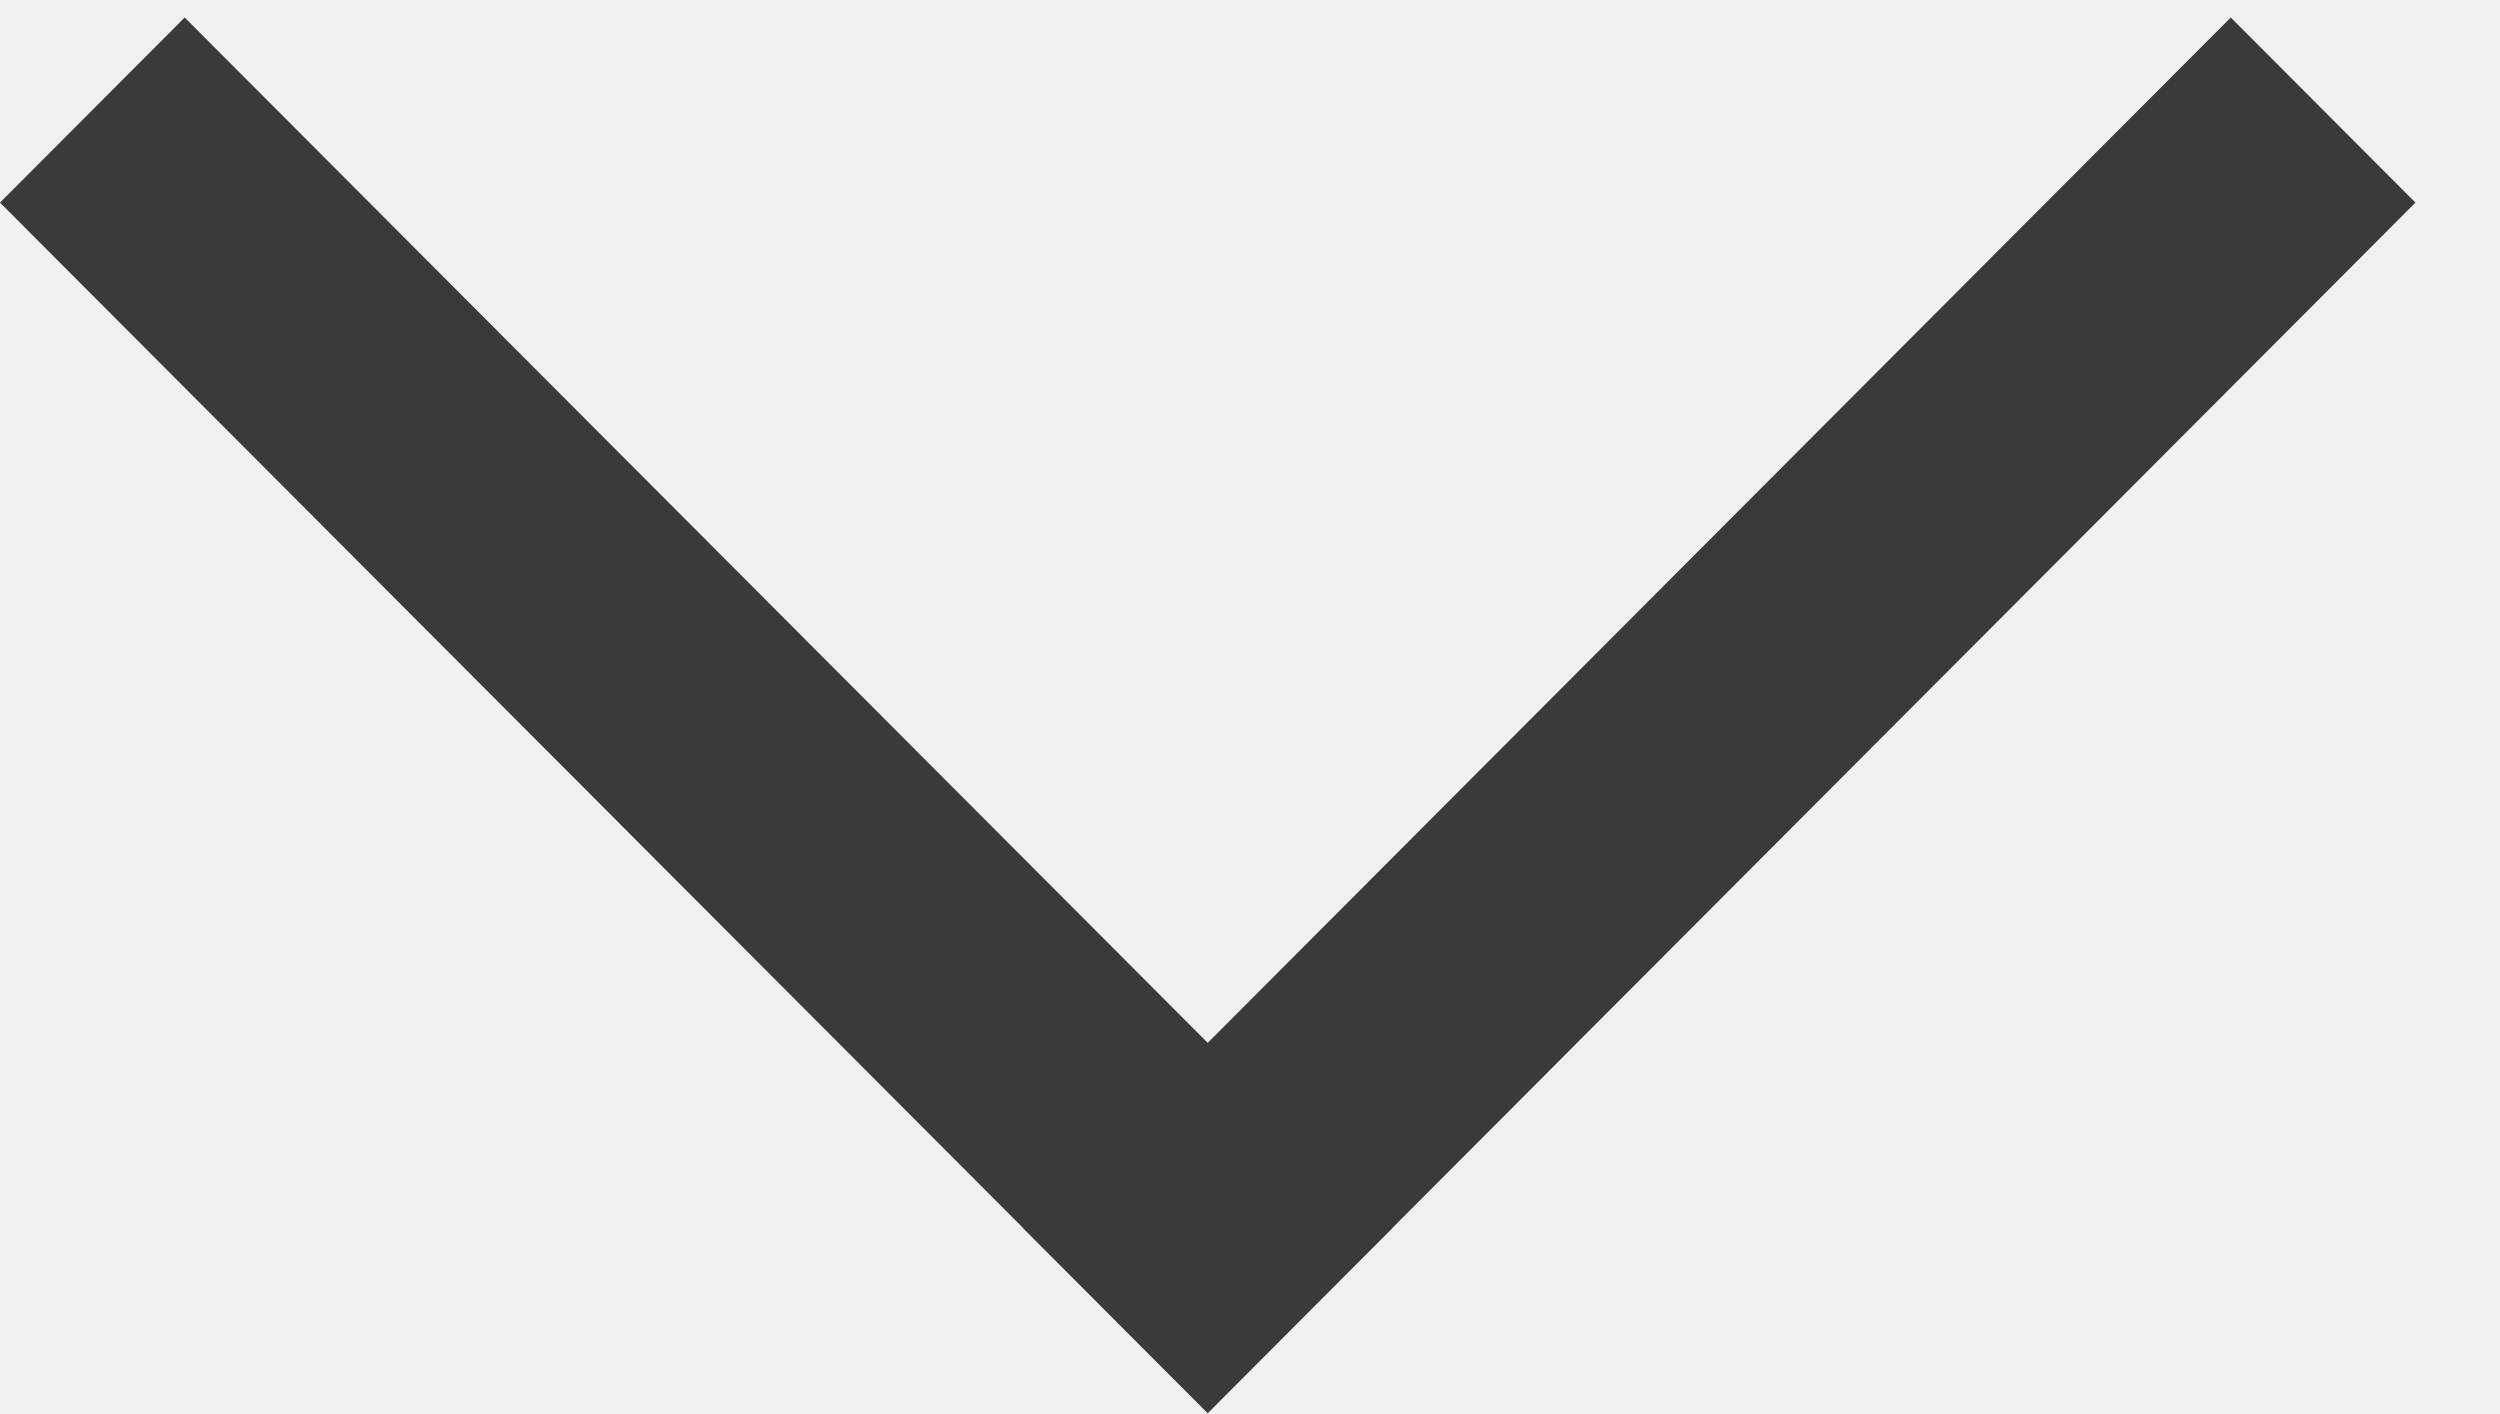
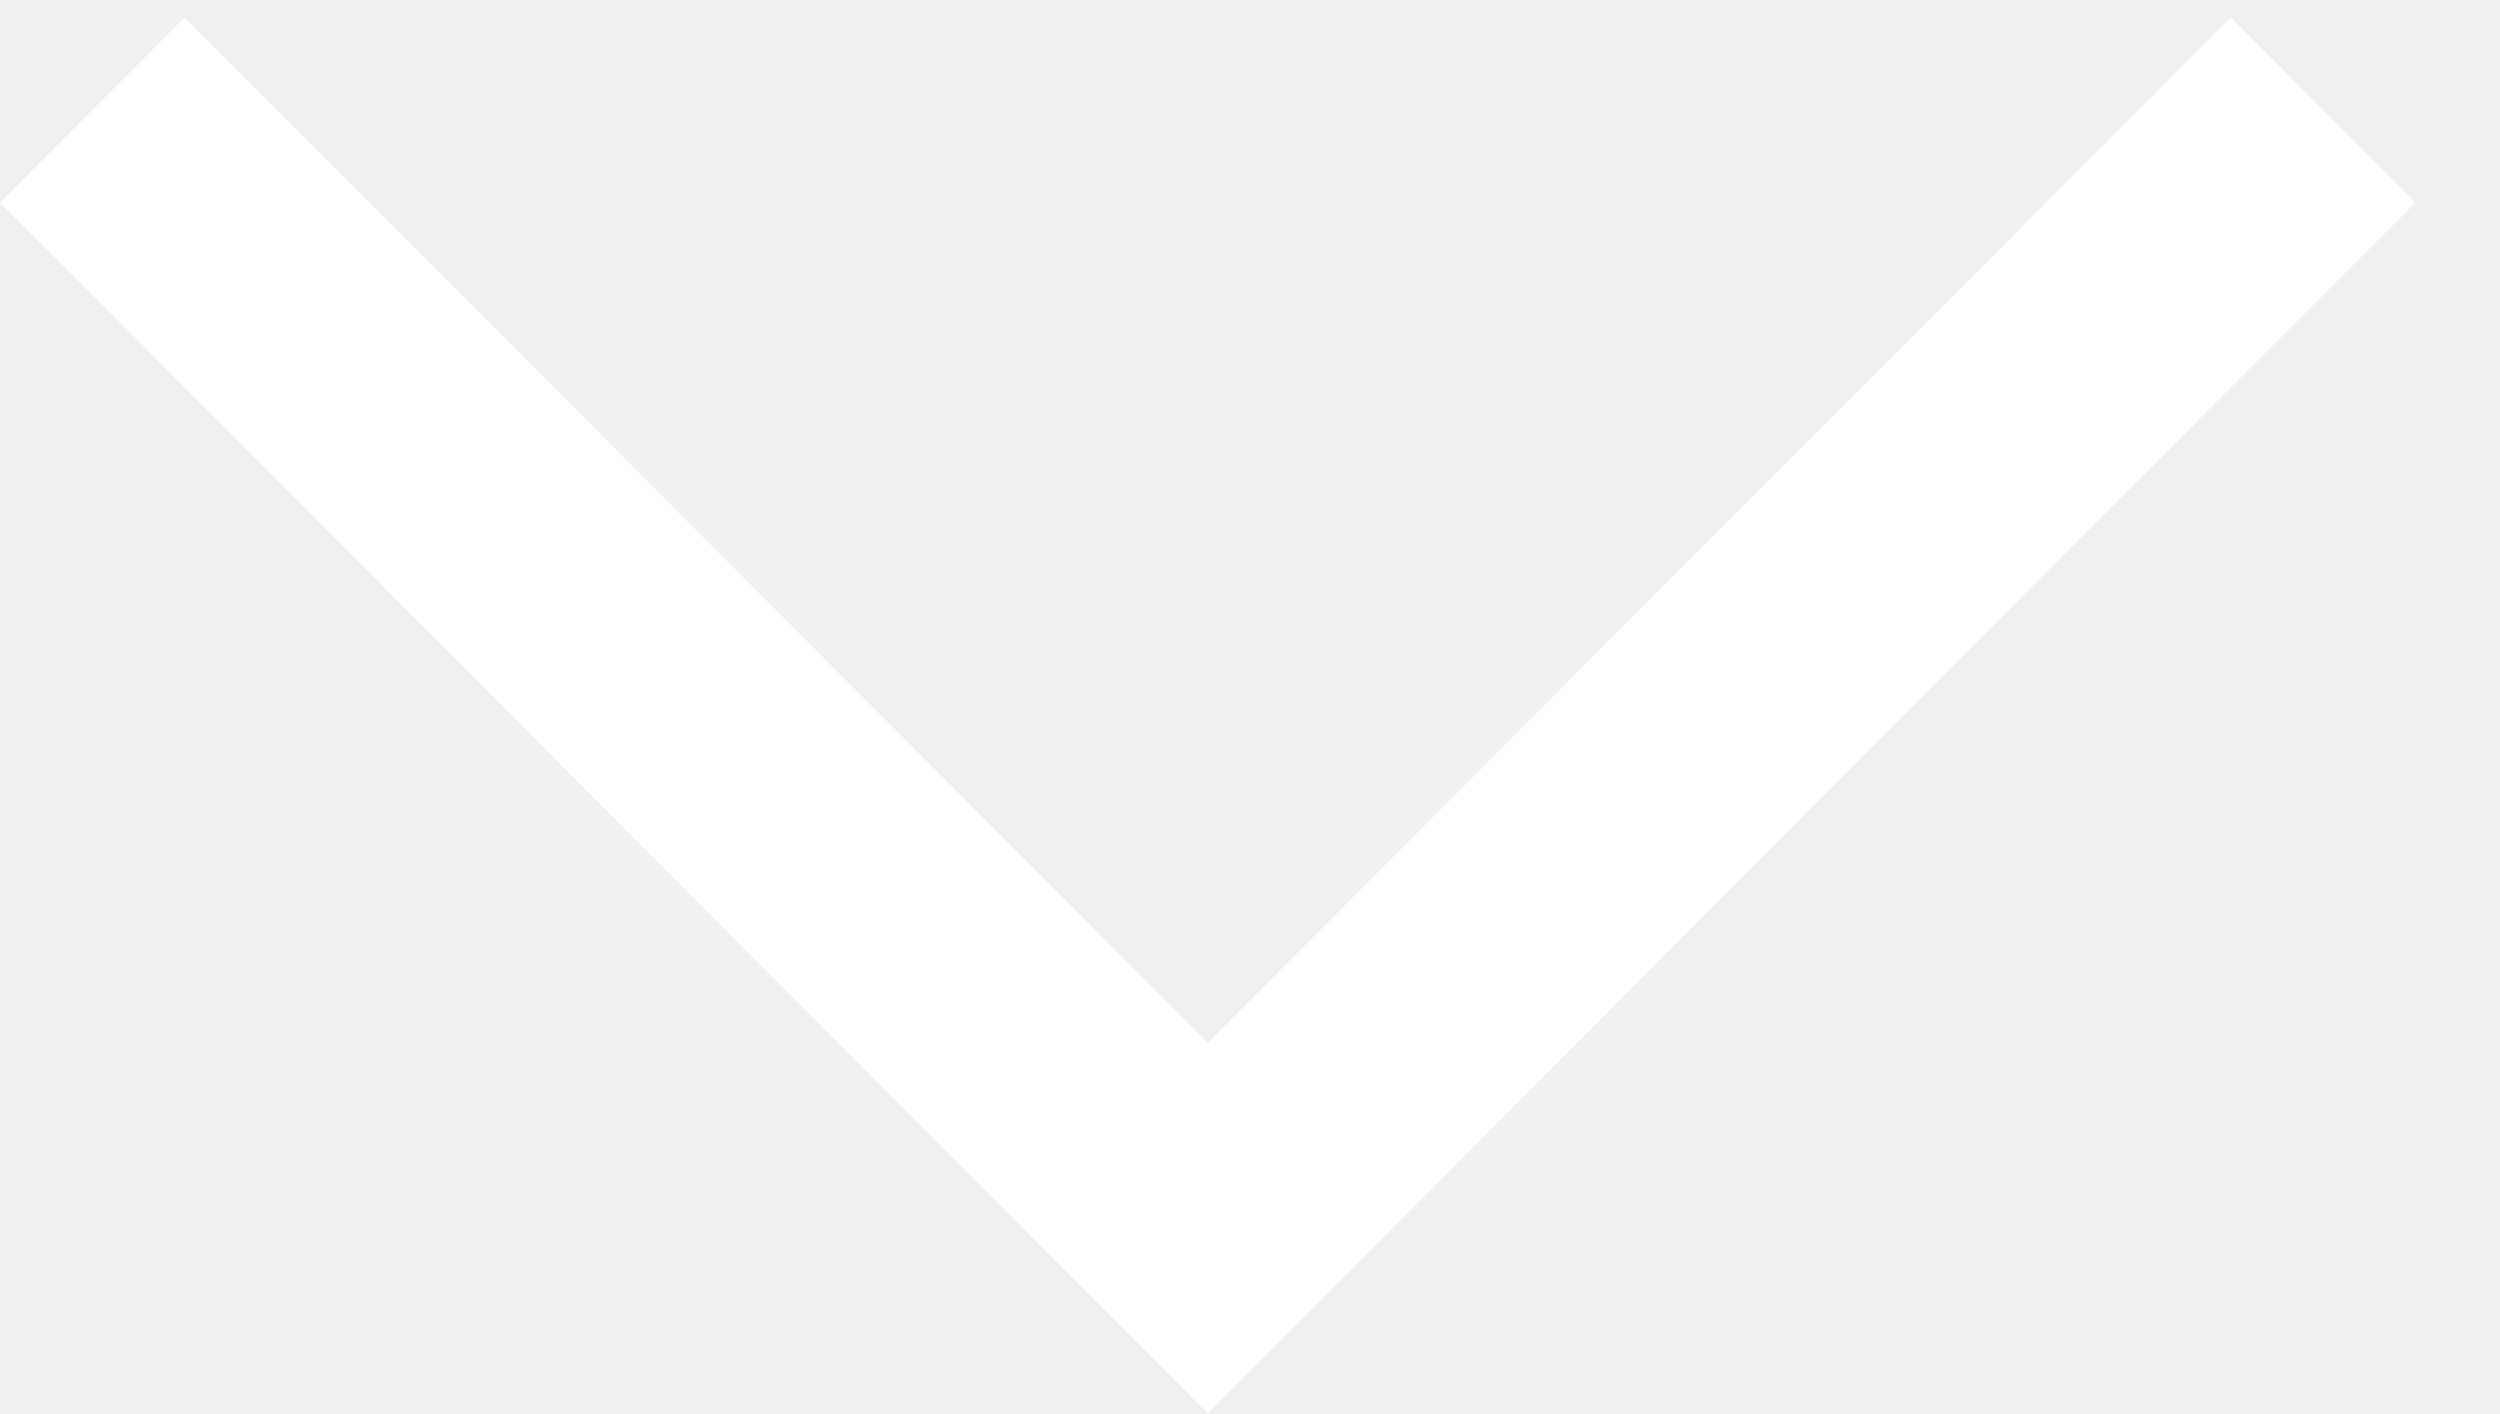
<svg xmlns="http://www.w3.org/2000/svg" width="23" height="13" viewBox="0 0 23 13" fill="none">
-   <path fill-rule="evenodd" clip-rule="evenodd" d="M22.222 1.864L11.111 13L9.412 11.297L20.523 0.161L22.222 1.864Z" fill="#3A3A3A" />
-   <path fill-rule="evenodd" clip-rule="evenodd" d="M11.111 13L-1.15255e-05 1.864L1.699 0.161L12.81 11.297L11.111 13Z" fill="#3A3A3A" />
+   <path fill-rule="evenodd" clip-rule="evenodd" d="M22.222 1.864L11.111 13L9.412 11.297L20.523 0.161L22.222 1.864Z" fill="white" />
+   <path fill-rule="evenodd" clip-rule="evenodd" d="M11.111 13L-1.15255e-05 1.864L1.699 0.161L12.81 11.297L11.111 13Z" fill="white" />
</svg>
